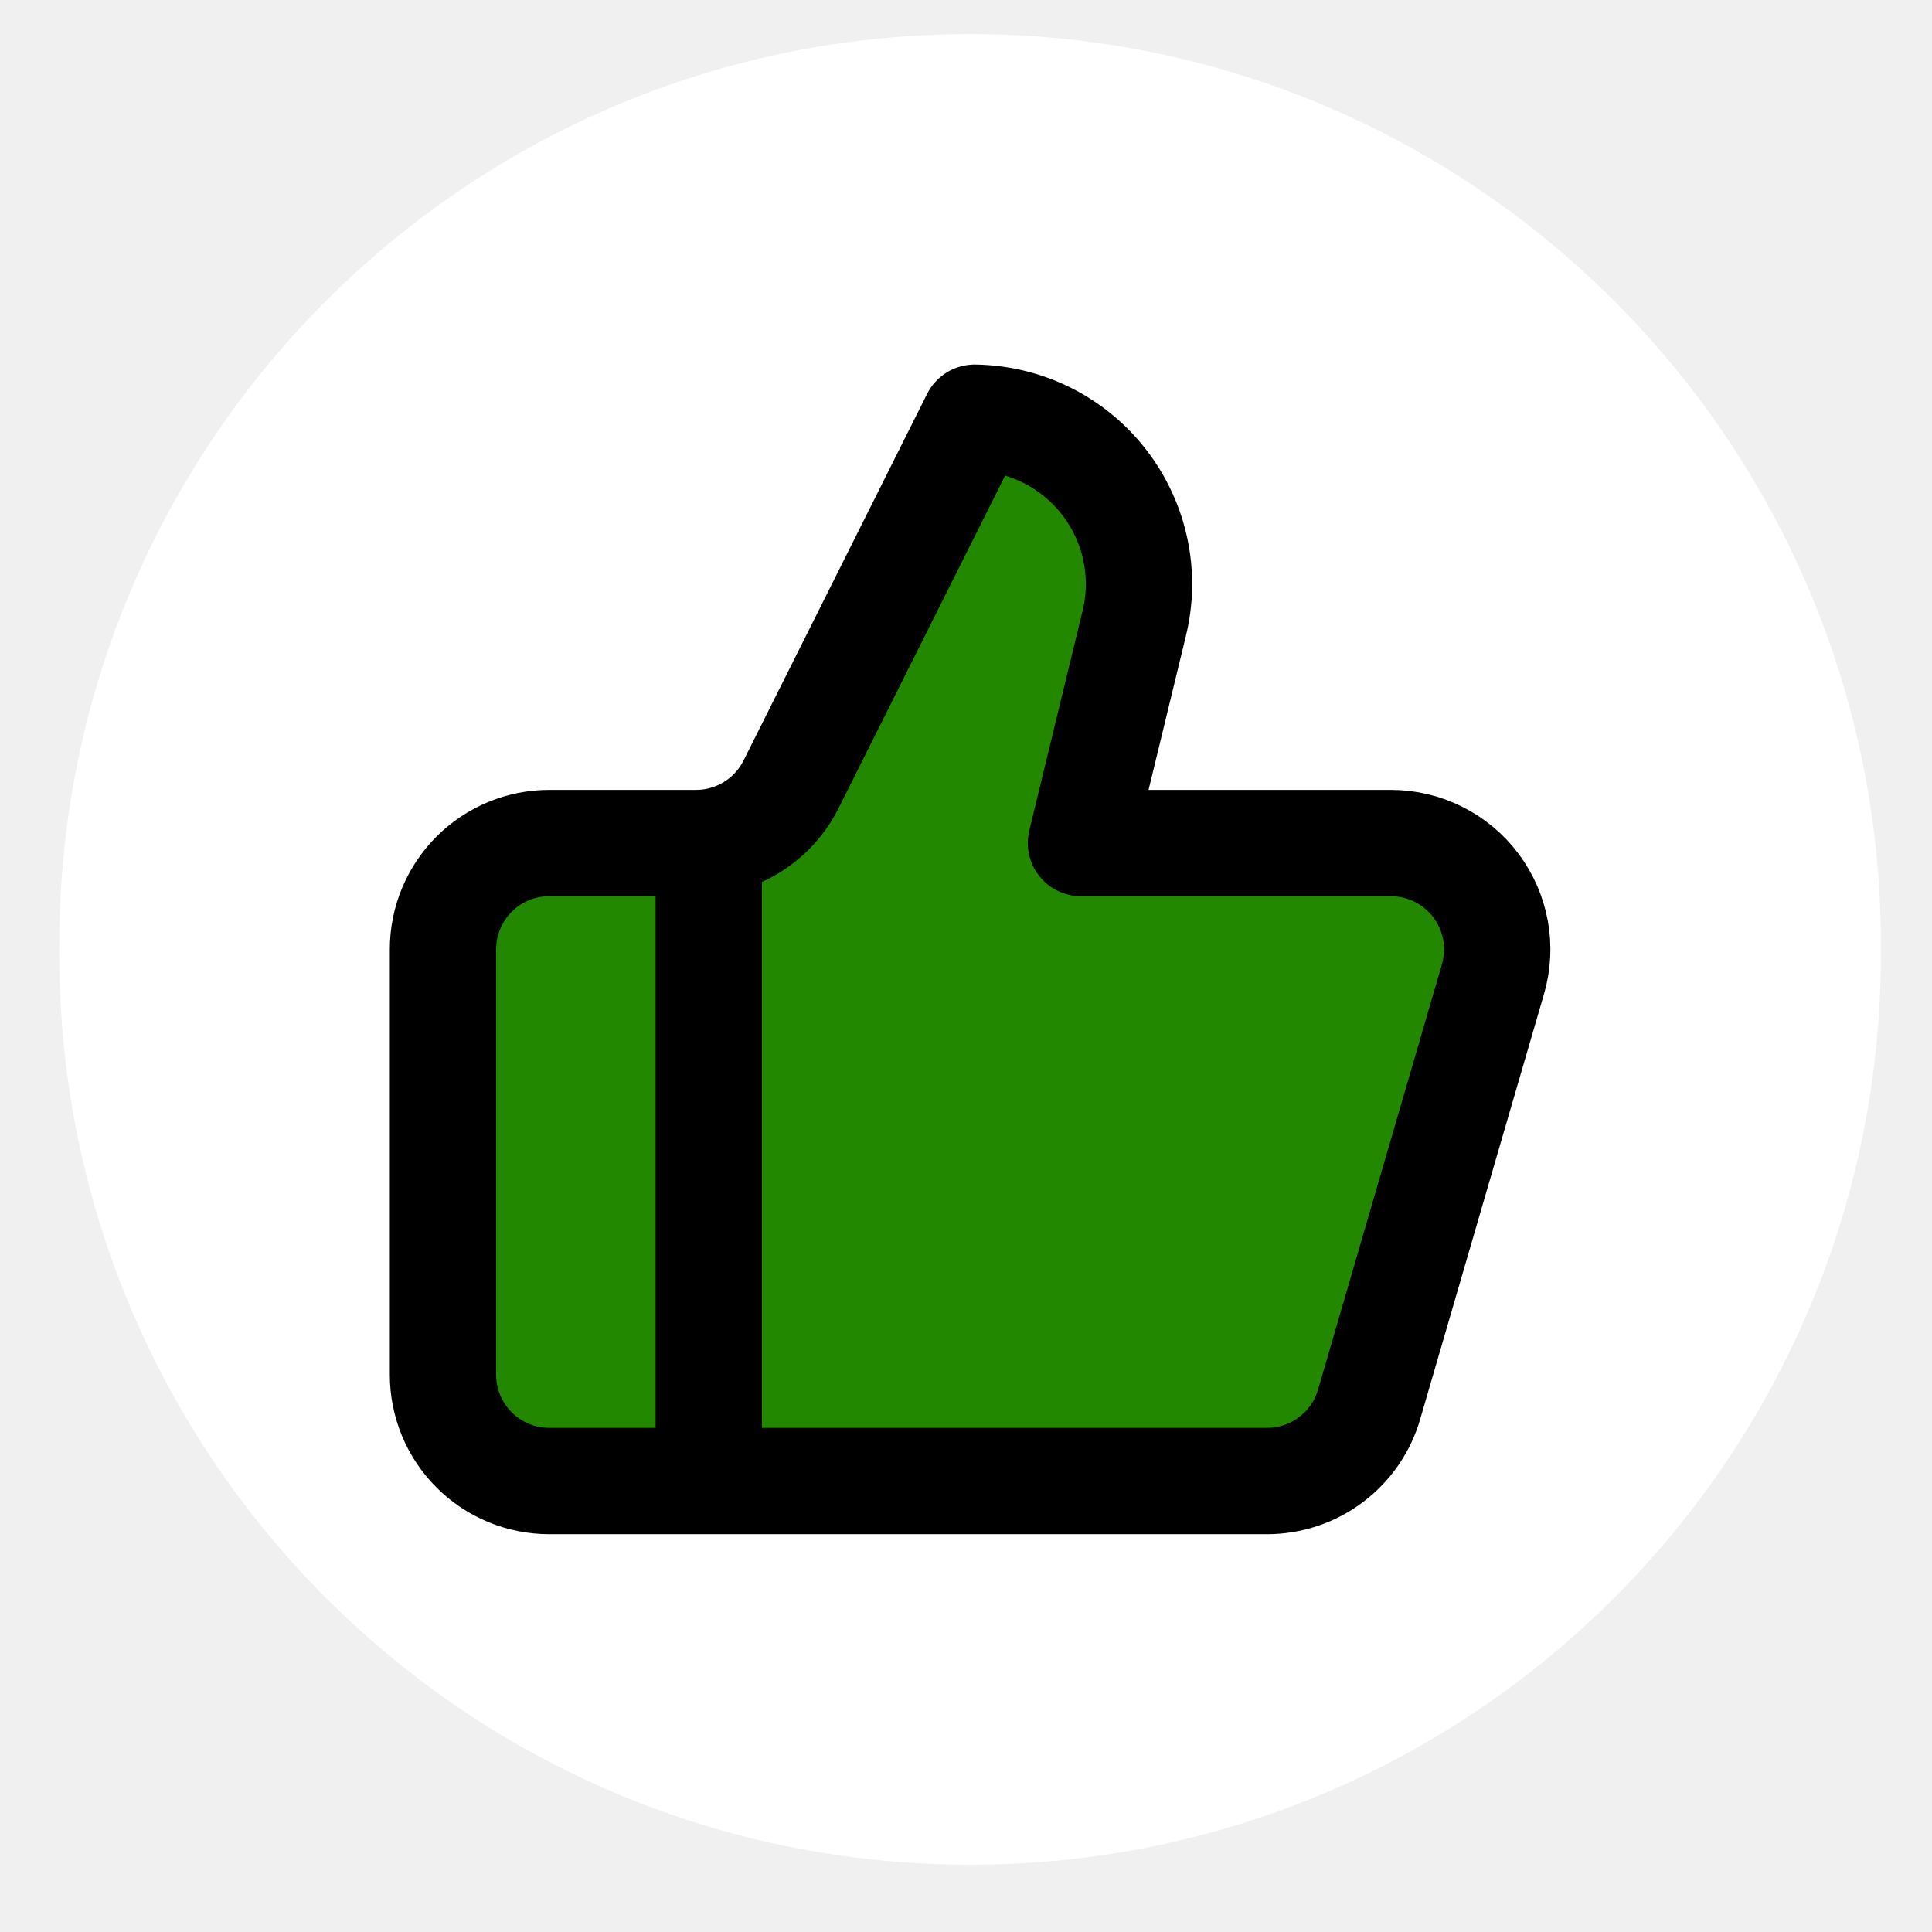
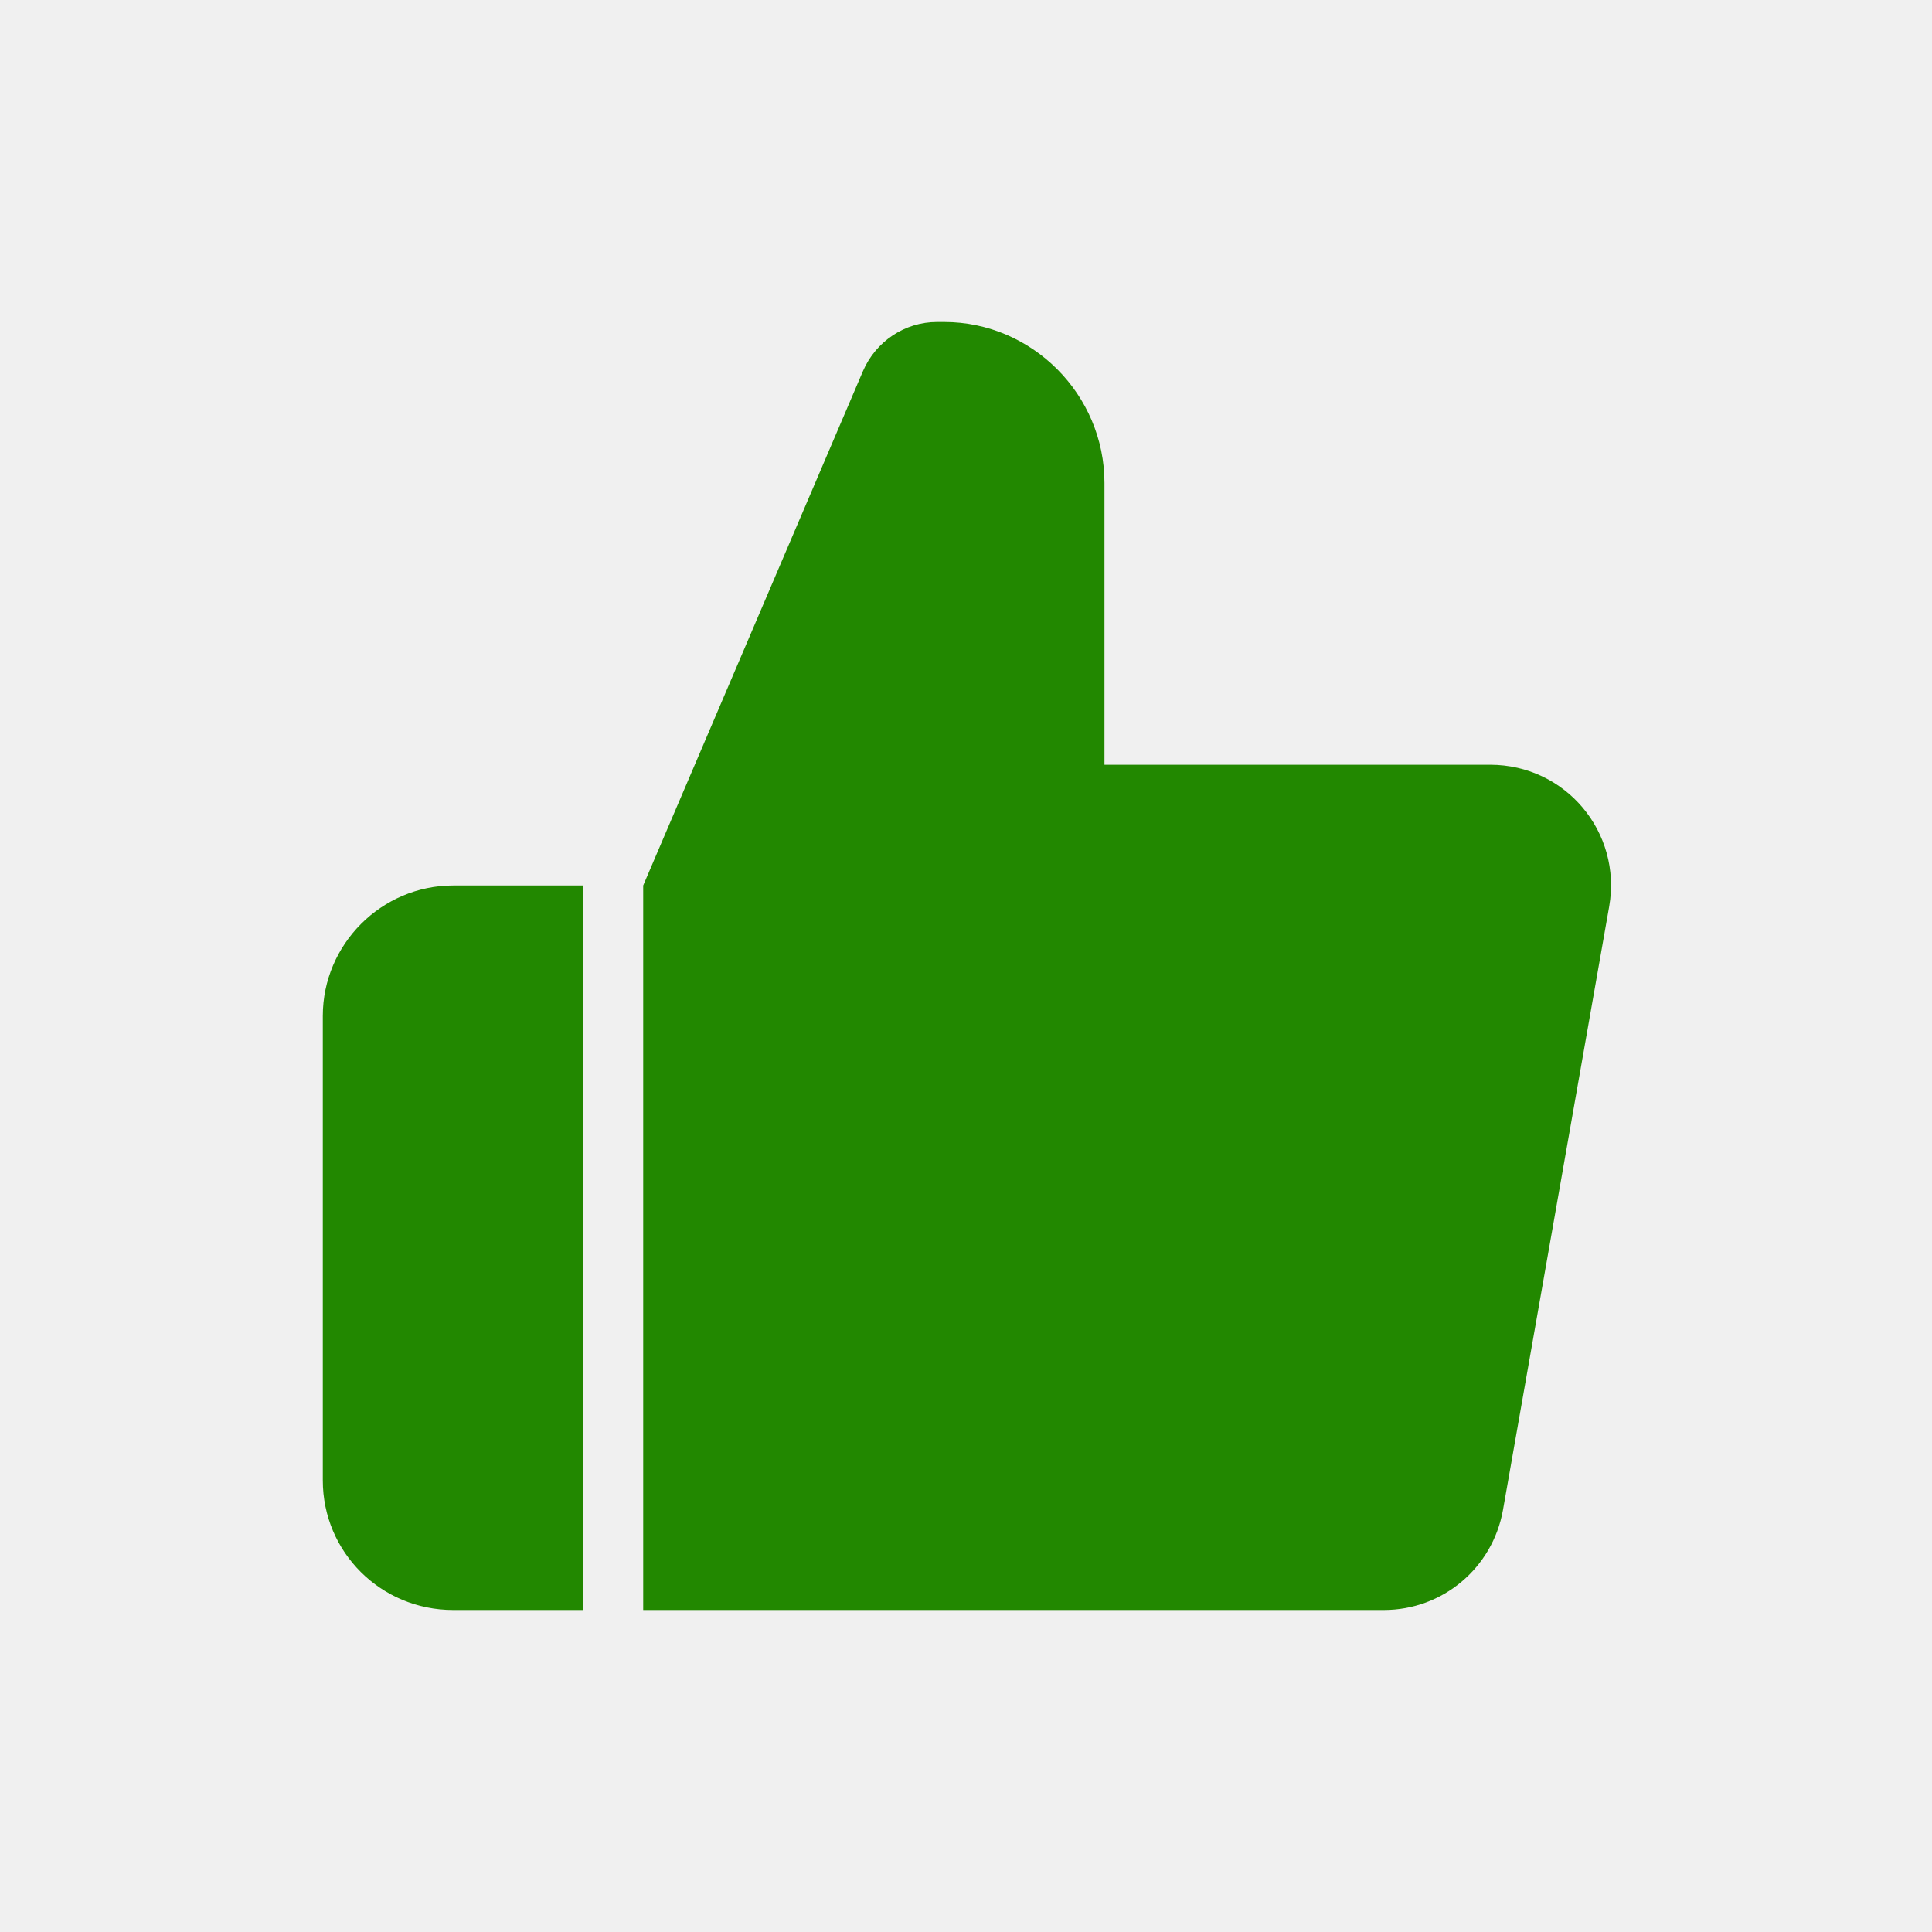
- <svg xmlns="http://www.w3.org/2000/svg" width="28" height="28" viewBox="0 0 28 28" fill="none">
-   <rect x="0.859" y="0.494" width="26.4" height="26.531" rx="13.2" fill="white" />
-   <path d="M10.272 12.218V21.464V12.218ZM16.436 9.044L15.666 12.218H20.158C20.397 12.218 20.633 12.274 20.847 12.381C21.061 12.488 21.247 12.643 21.391 12.835C21.534 13.026 21.631 13.248 21.674 13.483C21.717 13.719 21.704 13.961 21.637 14.191L19.842 20.355C19.749 20.675 19.554 20.956 19.287 21.156C19.021 21.356 18.696 21.464 18.363 21.464H7.961C7.552 21.464 7.16 21.302 6.871 21.013C6.582 20.724 6.42 20.332 6.42 19.923V13.759C6.42 13.35 6.582 12.959 6.871 12.669C7.16 12.38 7.552 12.218 7.961 12.218H10.088C10.374 12.218 10.655 12.138 10.899 11.987C11.143 11.836 11.339 11.62 11.467 11.363L14.125 6.054C14.488 6.059 14.846 6.145 15.171 6.307C15.496 6.469 15.781 6.703 16.003 6.99C16.225 7.278 16.38 7.612 16.455 7.967C16.53 8.323 16.524 8.691 16.436 9.044Z" fill="#228800" />
-   <path d="M10.272 12.218V21.464M16.436 9.044L15.666 12.218H20.158C20.397 12.218 20.633 12.274 20.847 12.381C21.061 12.488 21.247 12.643 21.391 12.835C21.534 13.026 21.631 13.248 21.674 13.483C21.717 13.719 21.704 13.961 21.637 14.191L19.842 20.355C19.749 20.675 19.554 20.956 19.287 21.156C19.021 21.356 18.696 21.464 18.363 21.464H7.961C7.552 21.464 7.16 21.302 6.871 21.013C6.582 20.724 6.42 20.332 6.42 19.923V13.759C6.42 13.35 6.582 12.959 6.871 12.669C7.16 12.38 7.552 12.218 7.961 12.218H10.088C10.374 12.218 10.655 12.138 10.899 11.987C11.143 11.836 11.339 11.62 11.467 11.363L14.125 6.054C14.488 6.059 14.846 6.145 15.171 6.307C15.496 6.469 15.781 6.703 16.003 6.99C16.225 7.278 16.38 7.612 16.455 7.967C16.53 8.323 16.524 8.691 16.436 9.044Z" stroke="black" stroke-width="1.541" stroke-linecap="round" stroke-linejoin="round" />
+ <svg xmlns="http://www.w3.org/2000/svg" width="25px" height="25px" viewBox="0 0 24 24" fill="#228800">
+   <path d="M7.24 11V20H5.63C4.73 20 4.01 19.28 4.01 18.39V12.62C4.01 11.73 4.74 11 5.63 11H7.24ZM18.5 9.5H13.72V6C13.72 4.9 12.82 4 11.73 4H11.64C11.24 4 10.88 4.24 10.72 4.61L7.99 11V20H17.19C17.92 20 18.54 19.48 18.67 18.76L19.99 11.26C20.15 10.34 19.45 9.5 18.51 9.5H18.5Z" fill="#228800" />
</svg>
